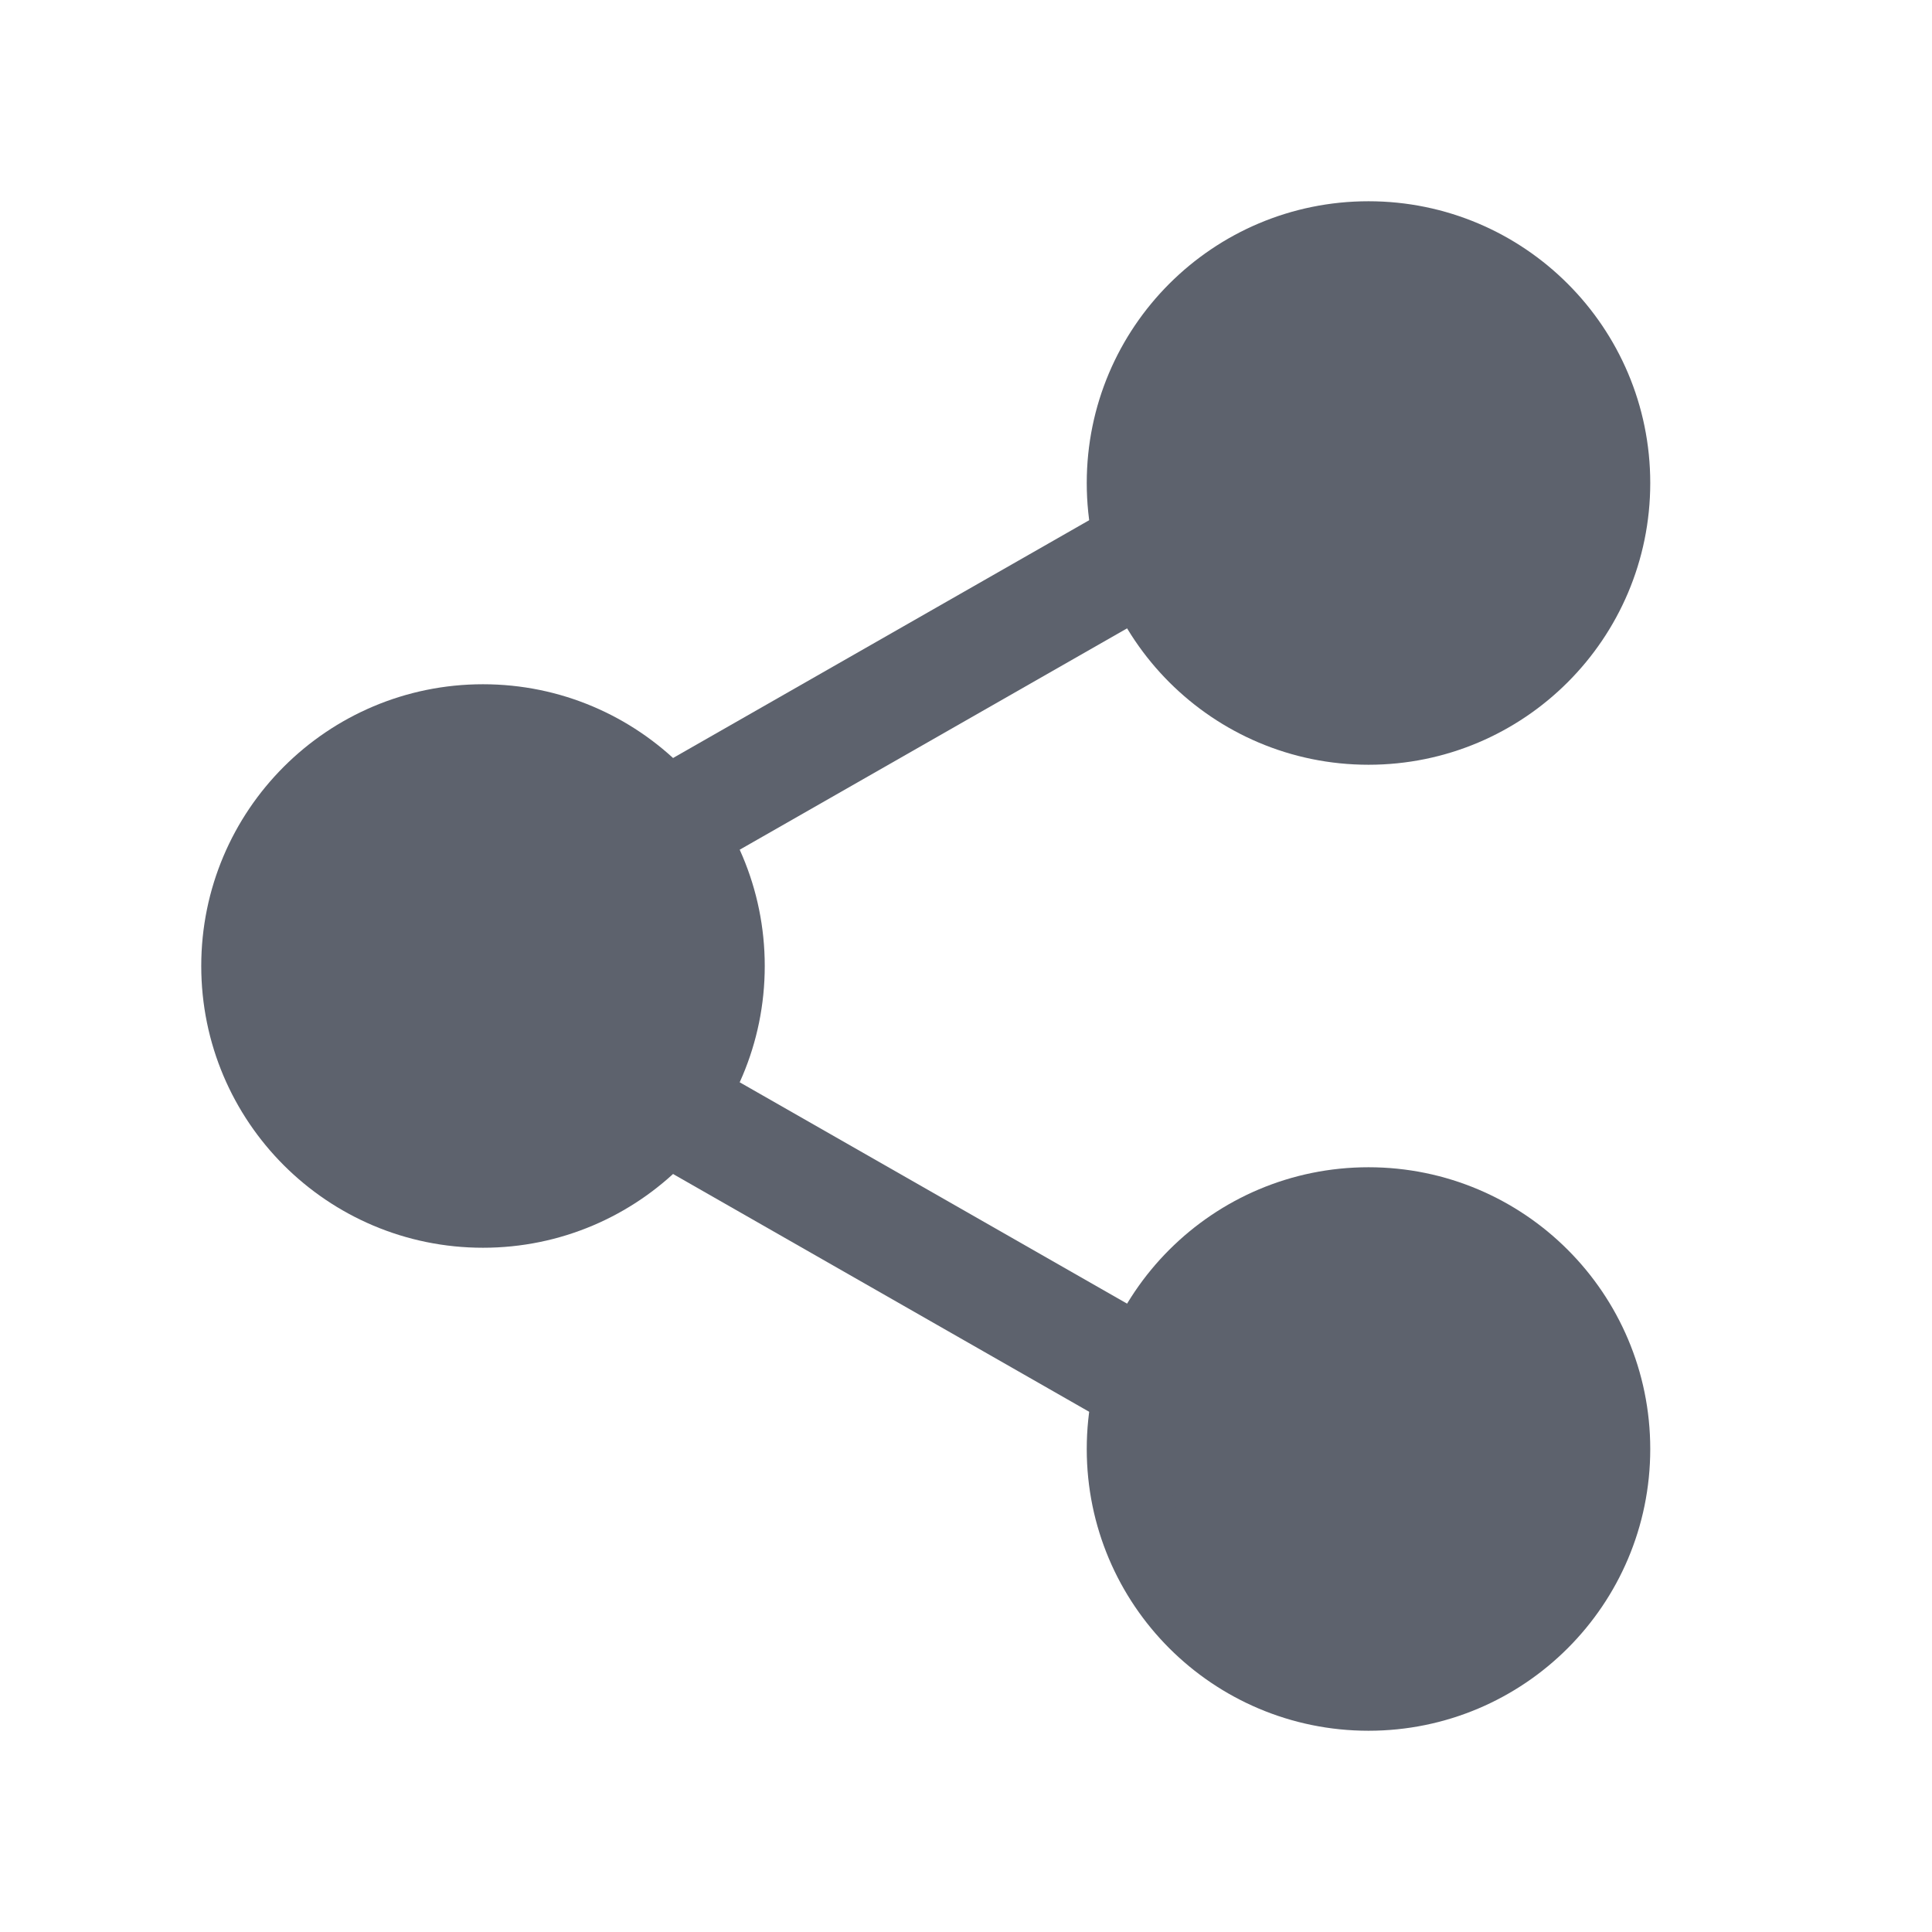
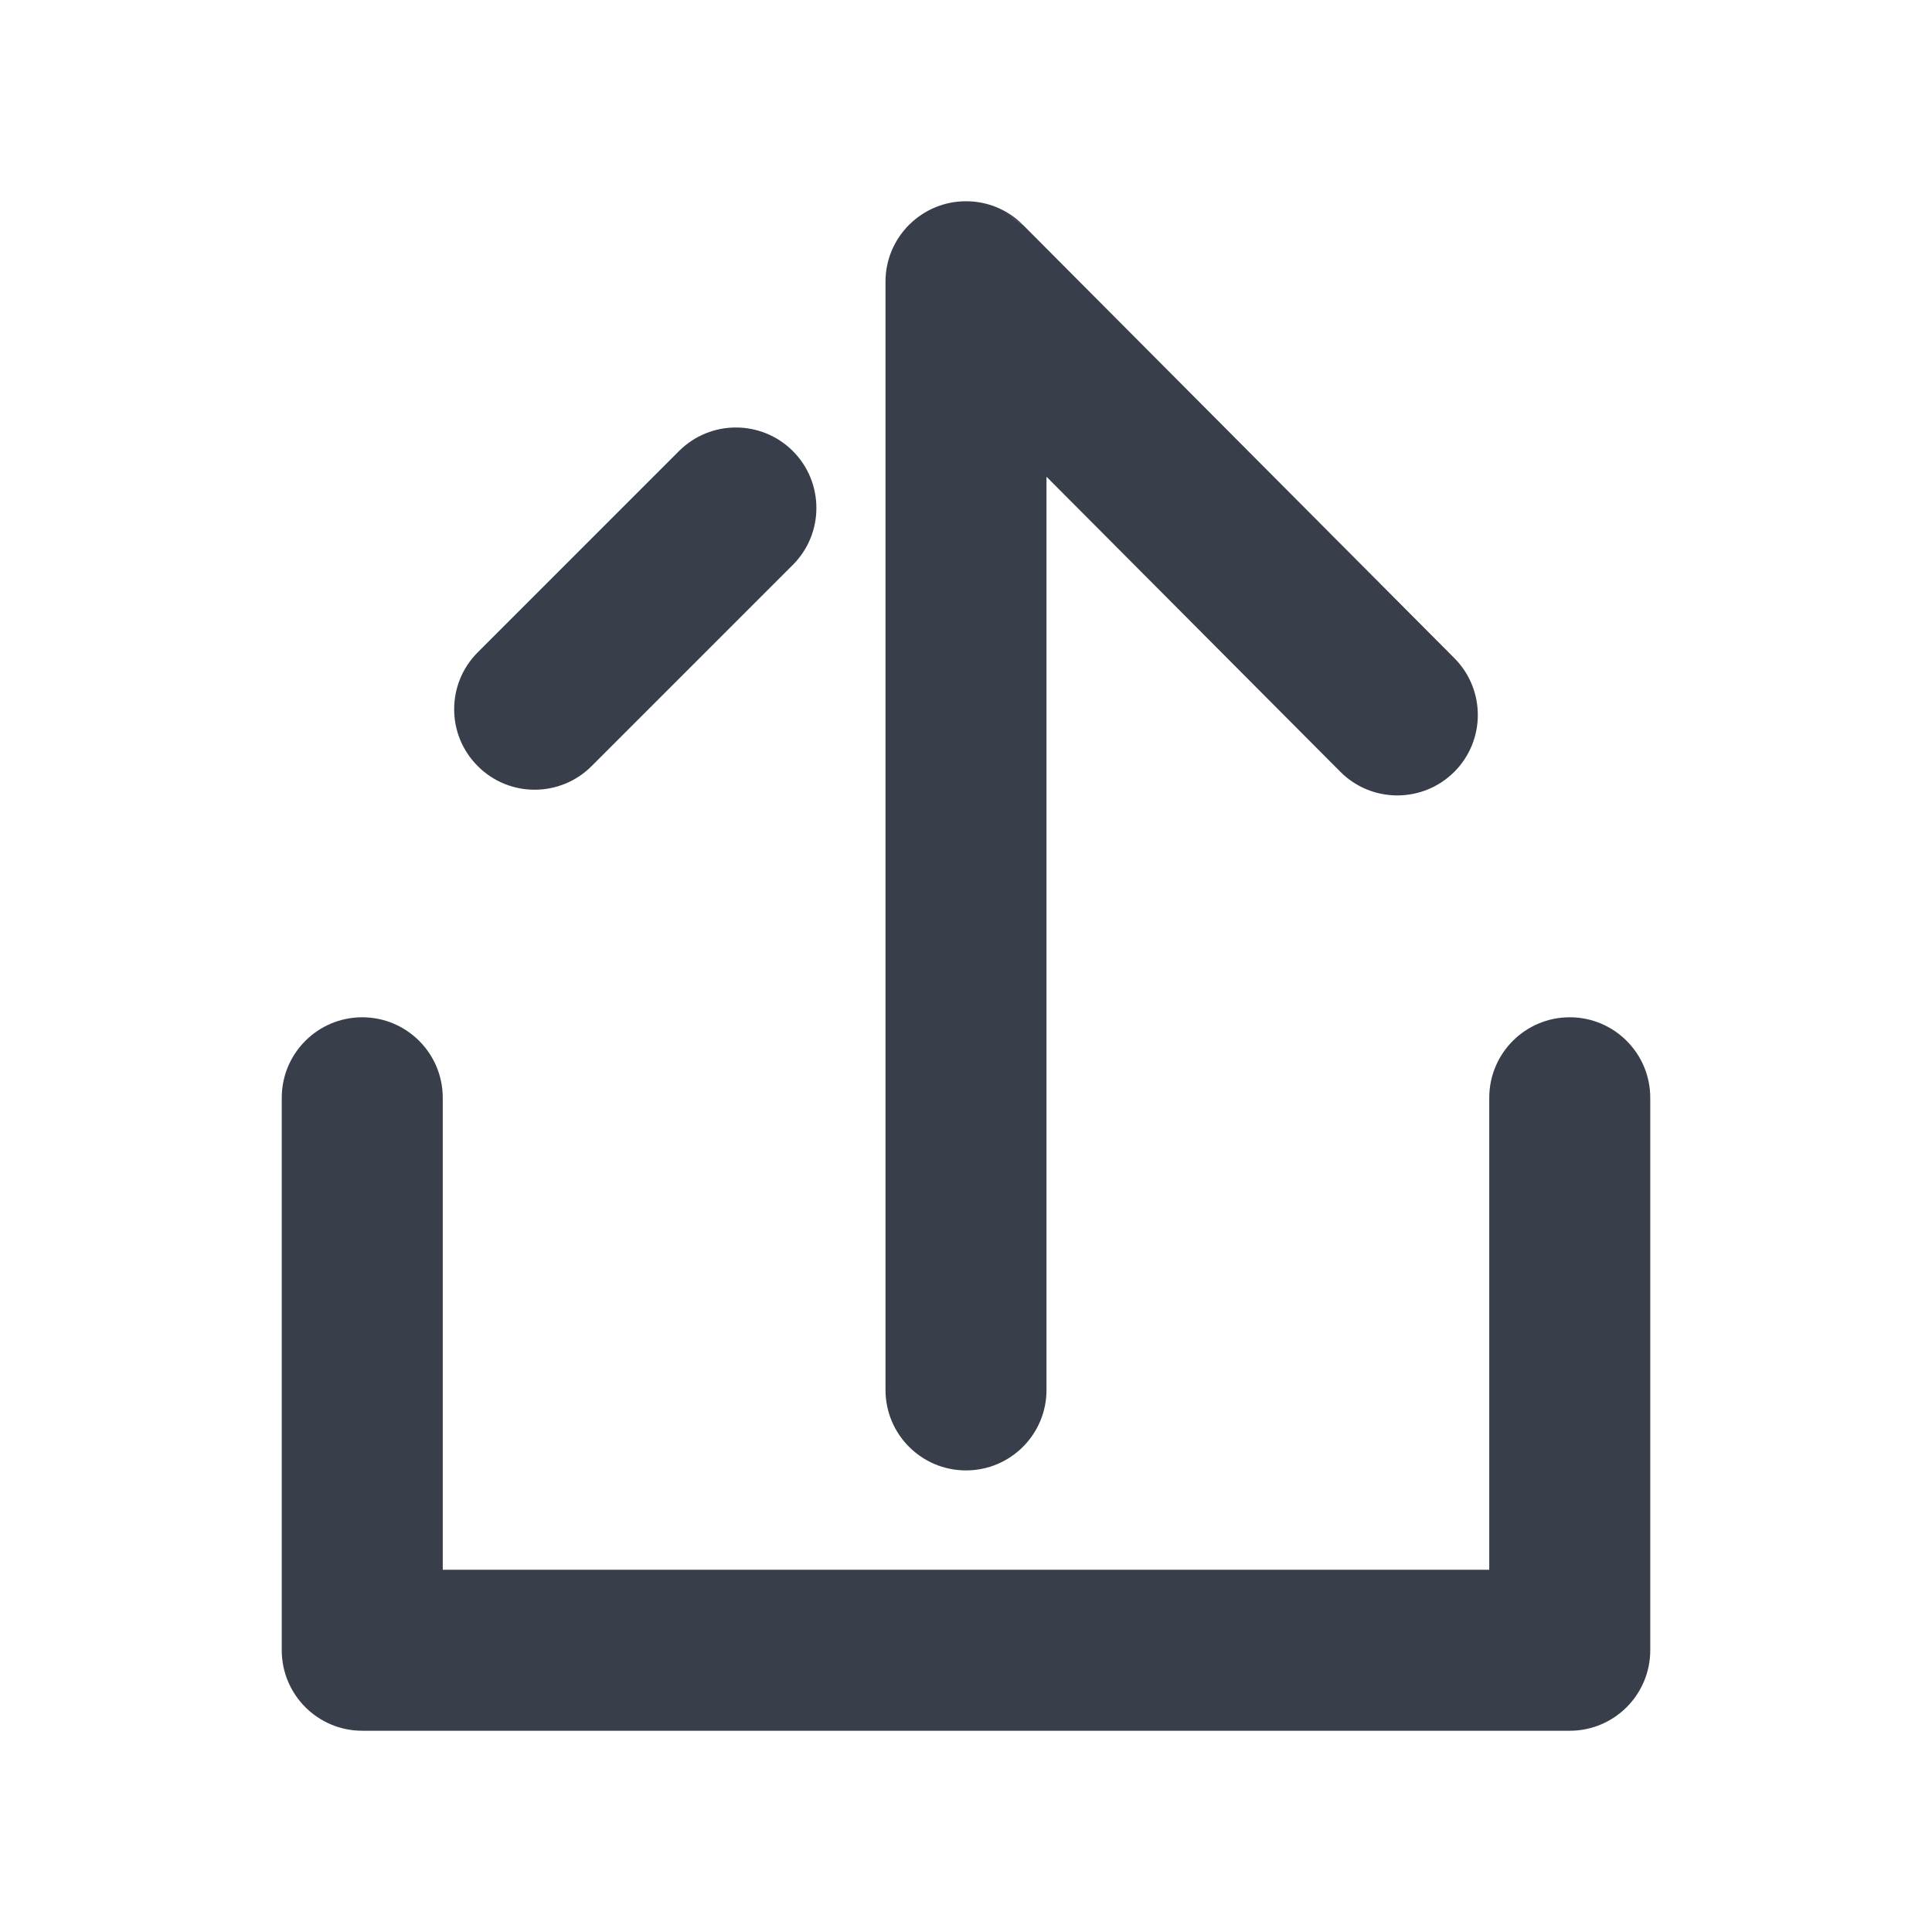
<svg xmlns="http://www.w3.org/2000/svg" width="24" height="24" viewBox="0 0 24 24" fill="none">
-   <path d="M14 17L7 13M7 11L14 7" stroke="#5D626D" stroke-width="1.4" stroke-linecap="round" stroke-linejoin="round" />
-   <circle cx="17" cy="6" r="3" fill="#5D626D" />
-   <circle cx="17" cy="6" r="3" fill="#5D626D" stroke="#5D626D" stroke-linecap="round" stroke-linejoin="round" />
-   <circle cx="17" cy="18" r="3" fill="#5D626D" stroke="#5D626D" stroke-linecap="round" stroke-linejoin="round" />
-   <circle cx="6" cy="12" r="3" fill="#5D626D" stroke="#5D626D" stroke-linecap="round" stroke-linejoin="round" />
+   <path fill-rule="evenodd" clip-rule="evenodd" d="M12.384 2.576C12.266 2.527 12.136 2.5 12 2.5C11.726 2.5 11.479 2.61 11.298 2.788C11.296 2.79 11.294 2.792 11.291 2.794C11.197 2.89 11.125 2.999 11.076 3.116C11.027 3.234 11 3.363 11 3.499C11 3.499 11 3.5 11 3.5V3.5V17.266C11 17.819 11.448 18.266 12 18.266C12.552 18.266 13 17.819 13 17.266V5.922L16.65 9.587C17.039 9.978 17.672 9.979 18.064 9.59C18.455 9.2 18.456 8.567 18.067 8.176L12.709 2.795M12.384 2.576C12.501 2.625 12.61 2.697 12.706 2.791L12.384 2.576ZM5.5 13.637C5.5 13.085 5.052 12.637 4.5 12.637C3.948 12.637 3.5 13.085 3.5 13.637V20.5C3.5 21.052 3.948 21.5 4.5 21.5H19.5C20.052 21.5 20.5 21.052 20.5 20.5V13.637C20.5 13.085 20.052 12.637 19.5 12.637C18.948 12.637 18.5 13.085 18.5 13.637V19.5H5.5V13.637ZM9.849 5.603C10.239 5.994 10.239 6.627 9.849 7.017L7.349 9.517C6.958 9.908 6.325 9.908 5.935 9.517C5.544 9.127 5.544 8.494 5.935 8.103L8.435 5.603C8.825 5.213 9.458 5.213 9.849 5.603Z" fill="#383E4A" />
</svg>
